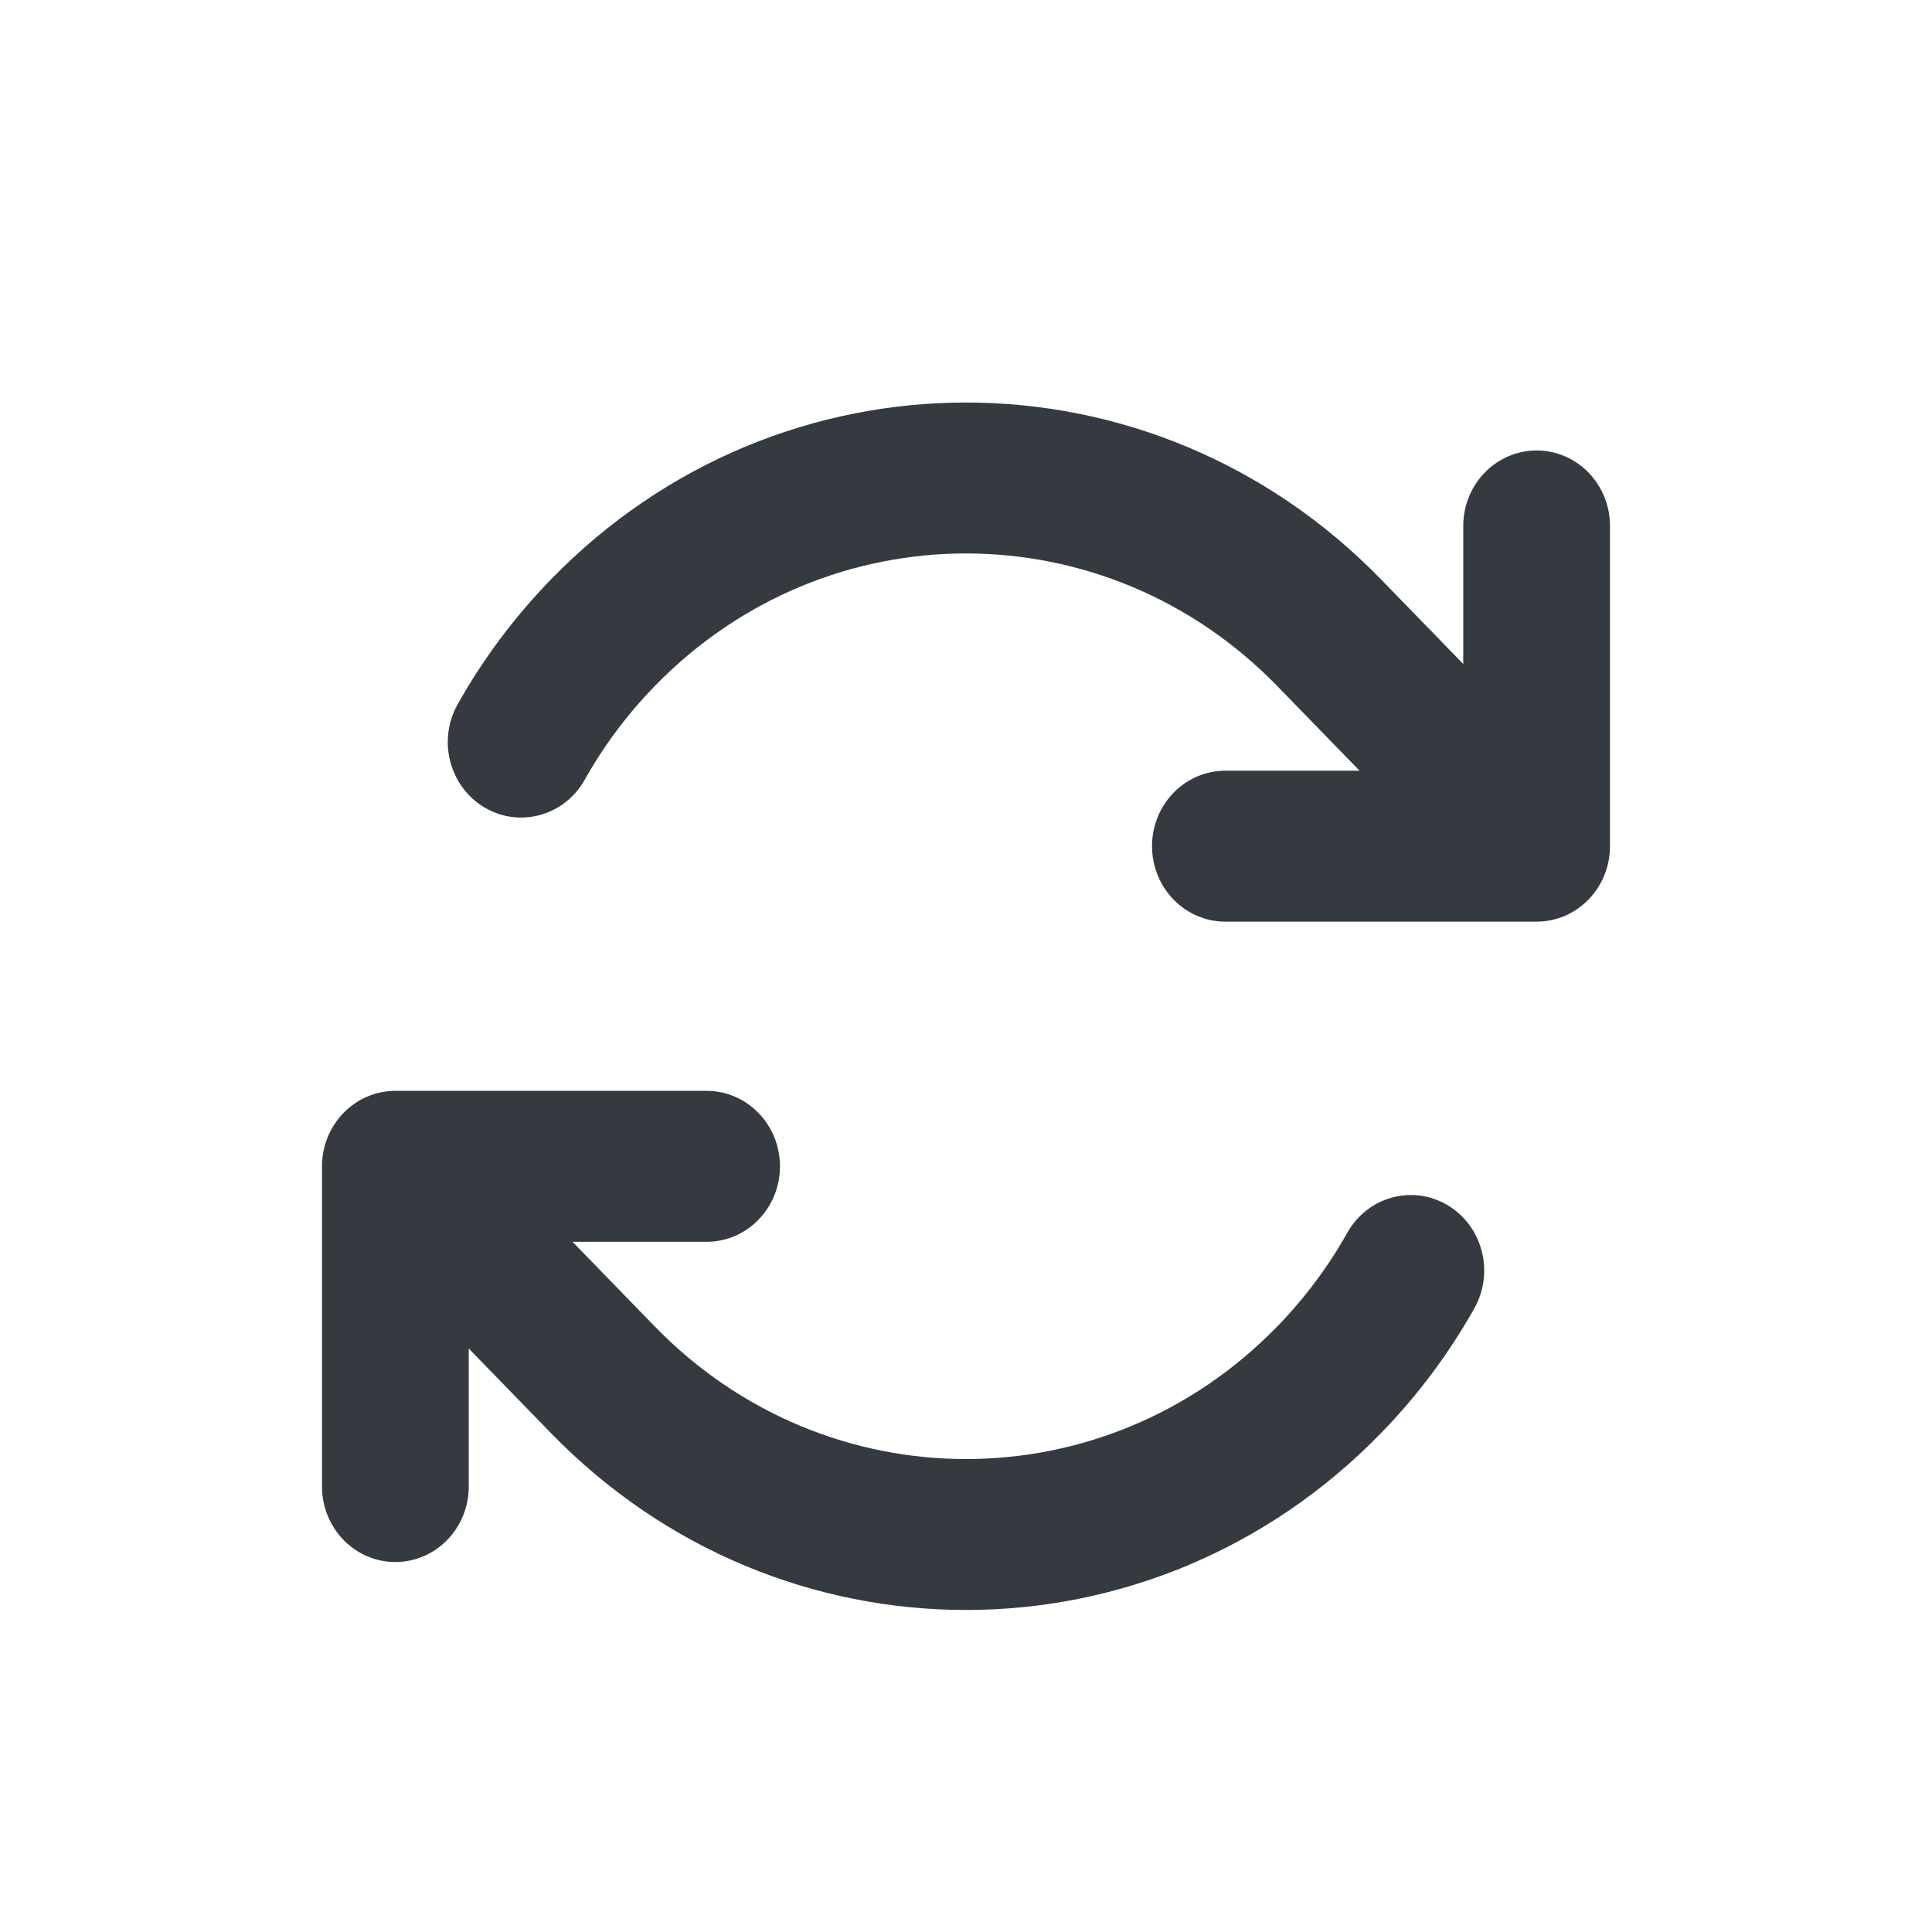
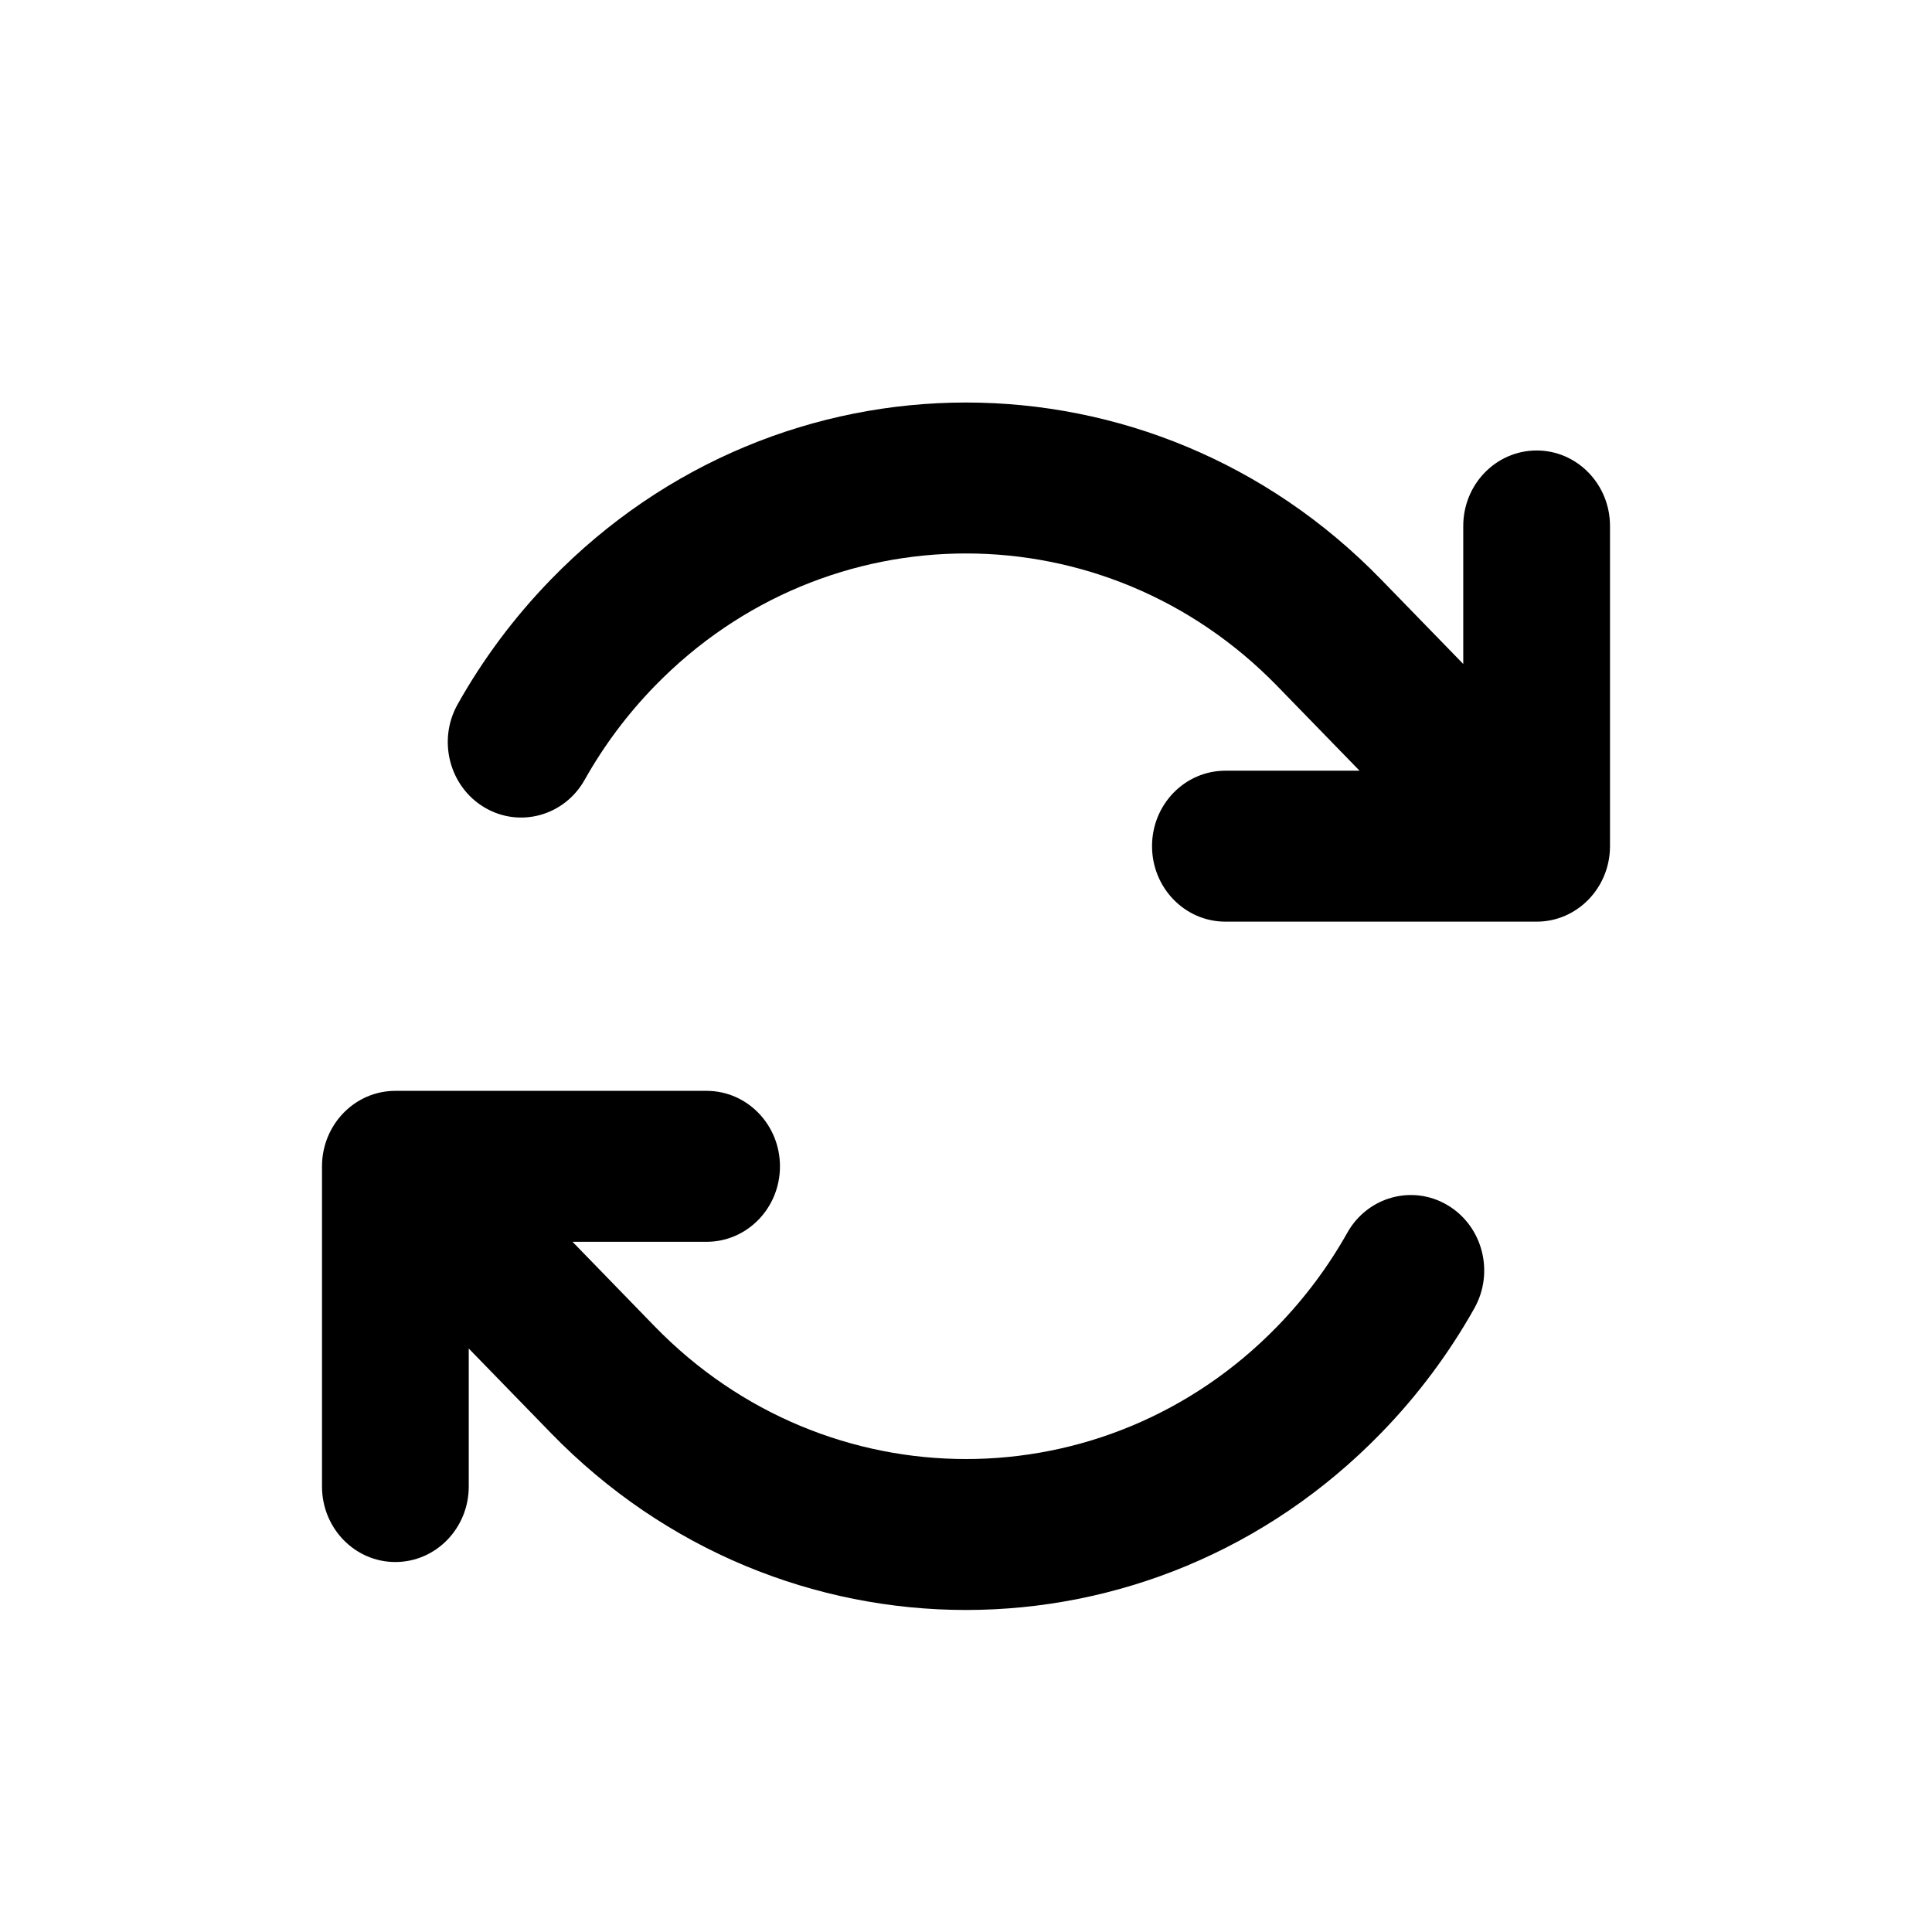
<svg xmlns="http://www.w3.org/2000/svg" width="24" height="24" viewBox="0 0 24 24" fill="none">
-   <path fill-rule="evenodd" clip-rule="evenodd" d="M19.089 5.596C19.592 5.596 20 6.016 20 6.534V10.511C20 11.029 19.592 11.449 19.089 11.449H15.222C14.719 11.449 14.311 11.029 14.311 10.511C14.311 9.993 14.719 9.574 15.222 9.574H16.889L15.867 8.523C13.731 6.326 10.269 6.326 8.133 8.523C7.786 8.88 7.496 9.272 7.263 9.687C7.011 10.136 6.453 10.289 6.018 10.03C5.582 9.771 5.433 9.197 5.685 8.749C5.997 8.193 6.384 7.671 6.845 7.197C9.692 4.268 14.308 4.268 17.155 7.197L18.177 8.248V6.534C18.177 6.016 18.585 5.596 19.089 5.596ZM17.982 14.971C18.418 15.23 18.567 15.803 18.315 16.252C18.003 16.807 17.616 17.33 17.155 17.803C14.308 20.732 9.692 20.732 6.845 17.803L5.823 16.752V18.466C5.823 18.984 5.415 19.404 4.911 19.404C4.408 19.404 4 18.984 4 18.466L4 14.489C4 13.971 4.408 13.551 4.911 13.551H8.778C9.281 13.551 9.689 13.971 9.689 14.489C9.689 15.007 9.281 15.426 8.778 15.426H7.112L8.133 16.477C10.269 18.674 13.731 18.674 15.867 16.477C16.214 16.12 16.504 15.728 16.737 15.313C16.989 14.865 17.547 14.712 17.982 14.971Z" fill="#353A40" />
+   <path fill-rule="evenodd" clip-rule="evenodd" d="M19.089 5.596C19.592 5.596 20 6.016 20 6.534V10.511C20 11.029 19.592 11.449 19.089 11.449H15.222C14.719 11.449 14.311 11.029 14.311 10.511C14.311 9.993 14.719 9.574 15.222 9.574H16.889L15.867 8.523C13.731 6.326 10.269 6.326 8.133 8.523C7.786 8.88 7.496 9.272 7.263 9.687C7.011 10.136 6.453 10.289 6.018 10.03C5.582 9.771 5.433 9.197 5.685 8.749C5.997 8.193 6.384 7.671 6.845 7.197C9.692 4.268 14.308 4.268 17.155 7.197L18.177 8.248V6.534C18.177 6.016 18.585 5.596 19.089 5.596ZM17.982 14.971C18.418 15.23 18.567 15.803 18.315 16.252C18.003 16.807 17.616 17.33 17.155 17.803C14.308 20.732 9.692 20.732 6.845 17.803L5.823 16.752V18.466C5.823 18.984 5.415 19.404 4.911 19.404C4.408 19.404 4 18.984 4 18.466L4 14.489C4 13.971 4.408 13.551 4.911 13.551H8.778C9.281 13.551 9.689 13.971 9.689 14.489C9.689 15.007 9.281 15.426 8.778 15.426H7.112L8.133 16.477C10.269 18.674 13.731 18.674 15.867 16.477C16.214 16.12 16.504 15.728 16.737 15.313C16.989 14.865 17.547 14.712 17.982 14.971Z" fill="currentColor" />
</svg>
